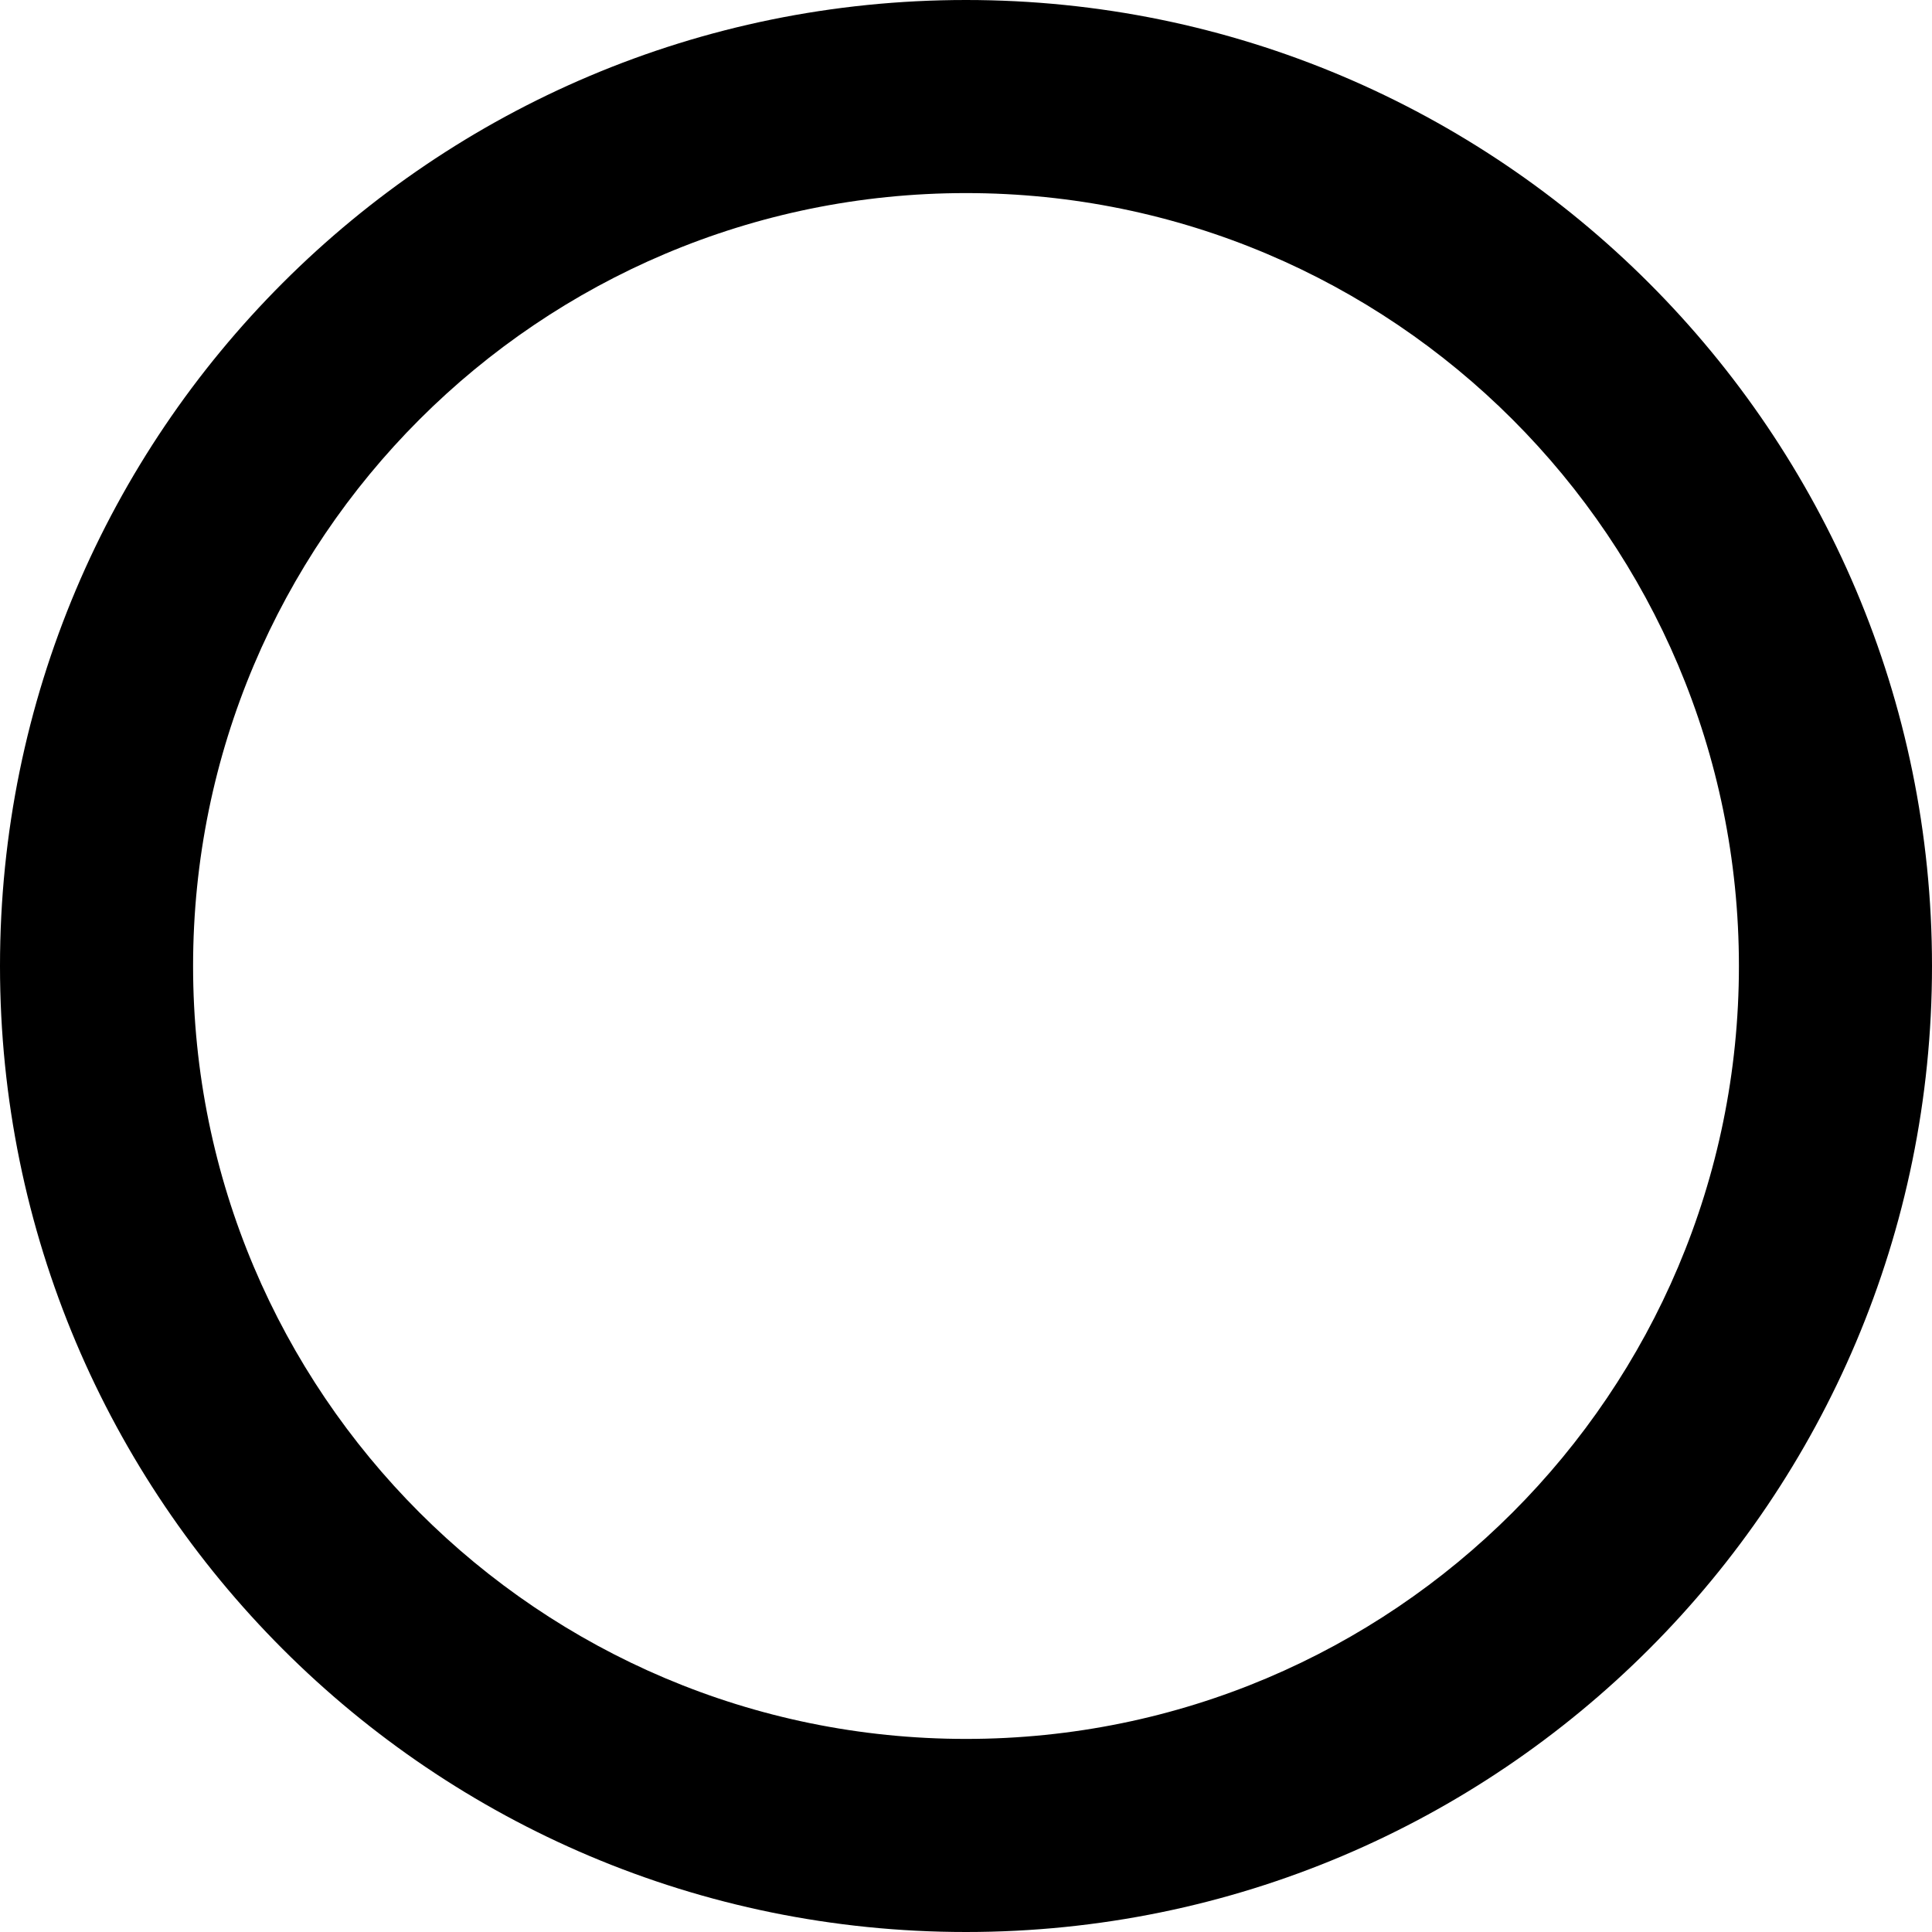
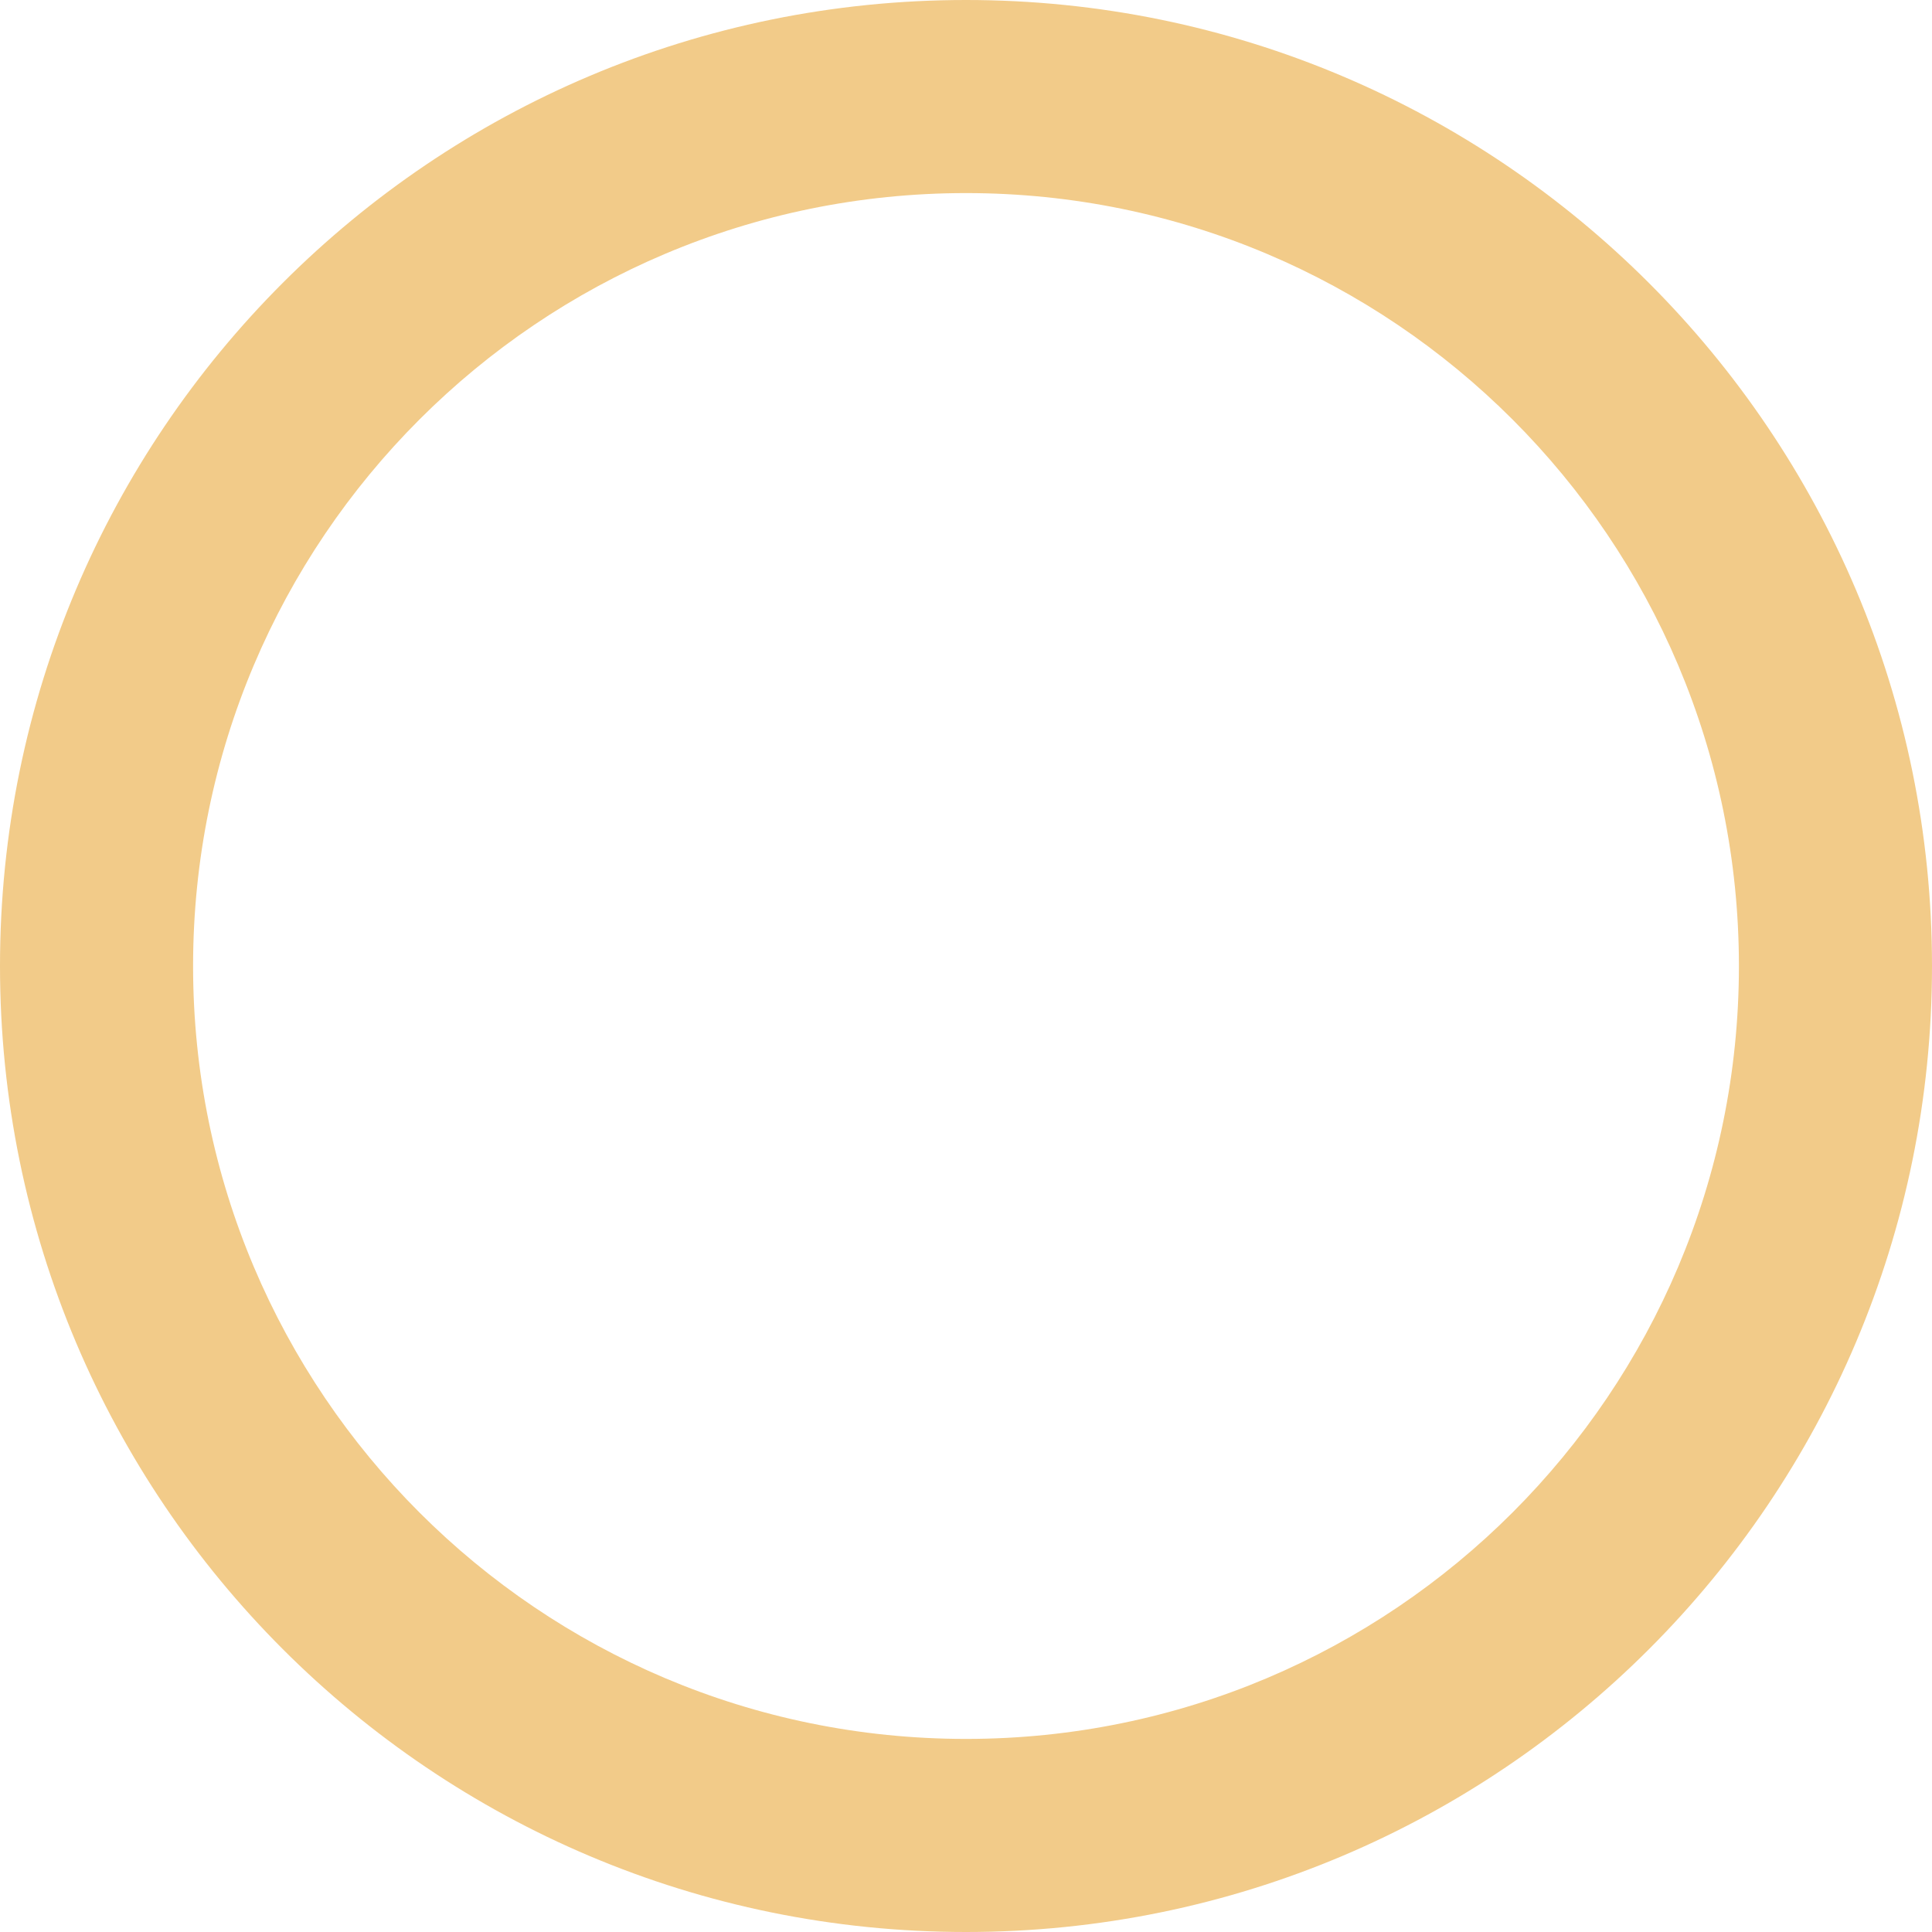
<svg xmlns="http://www.w3.org/2000/svg" id="_x35_" version="1.1" viewBox="0 0 50 50">
-   <path d="M25,0C11.185,0,0,11.185,0,25s11.185,25,25,25,25-11.199,25-25S38.801,0,25,0ZM25,45.003c-11.047,0-20.003-8.956-20.003-20.003S13.953,4.997,25,4.997s20.003,8.956,20.003,20.003-8.956,20.003-20.003,20.003Z" />
+   <defs>
+     <style>
+       .st0 {
+         fill: #f2cb89;
+       }
+     </style>
+   </defs>
+   <path class="st0" d="M25,0C11.185,0,0,11.185,0,25s11.185,25,25,25,25-11.199,25-25S38.801,0,25,0ZM25,45.003c-11.047,0-20.003-8.956-20.003-20.003S13.953,4.997,25,4.997s20.003,8.956,20.003,20.003-8.956,20.003-20.003,20.003Z" />
</svg>
